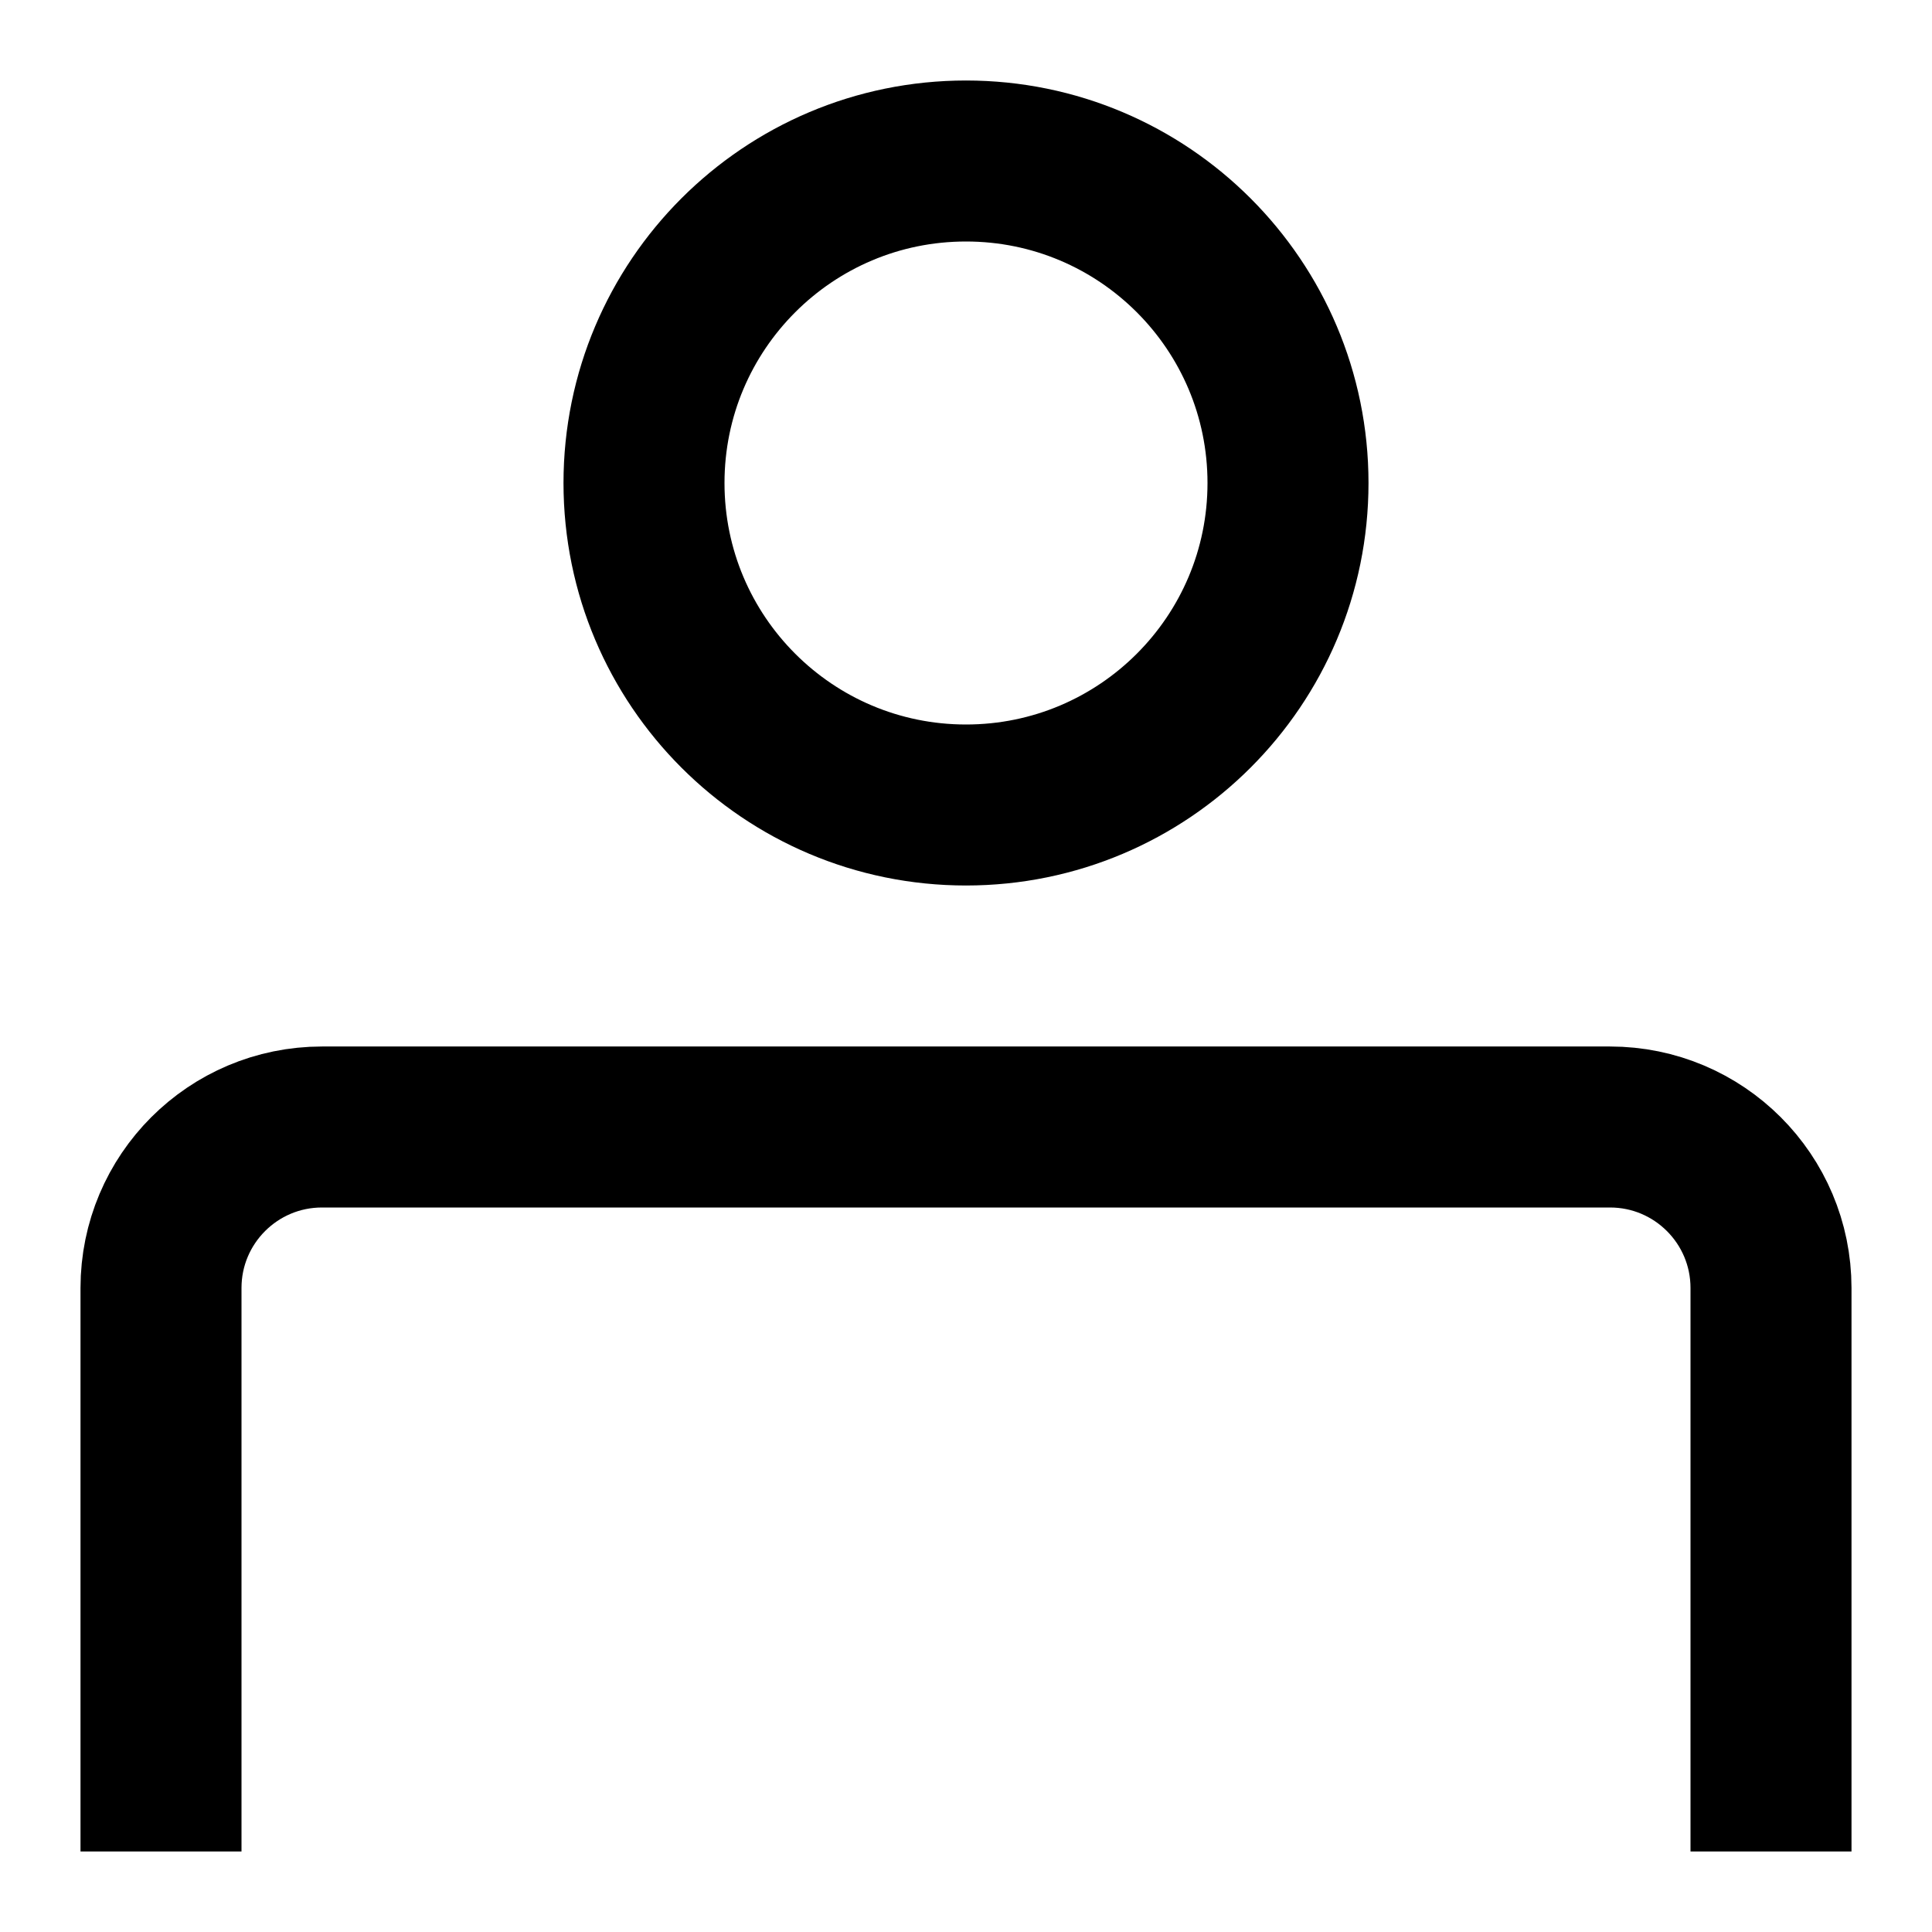
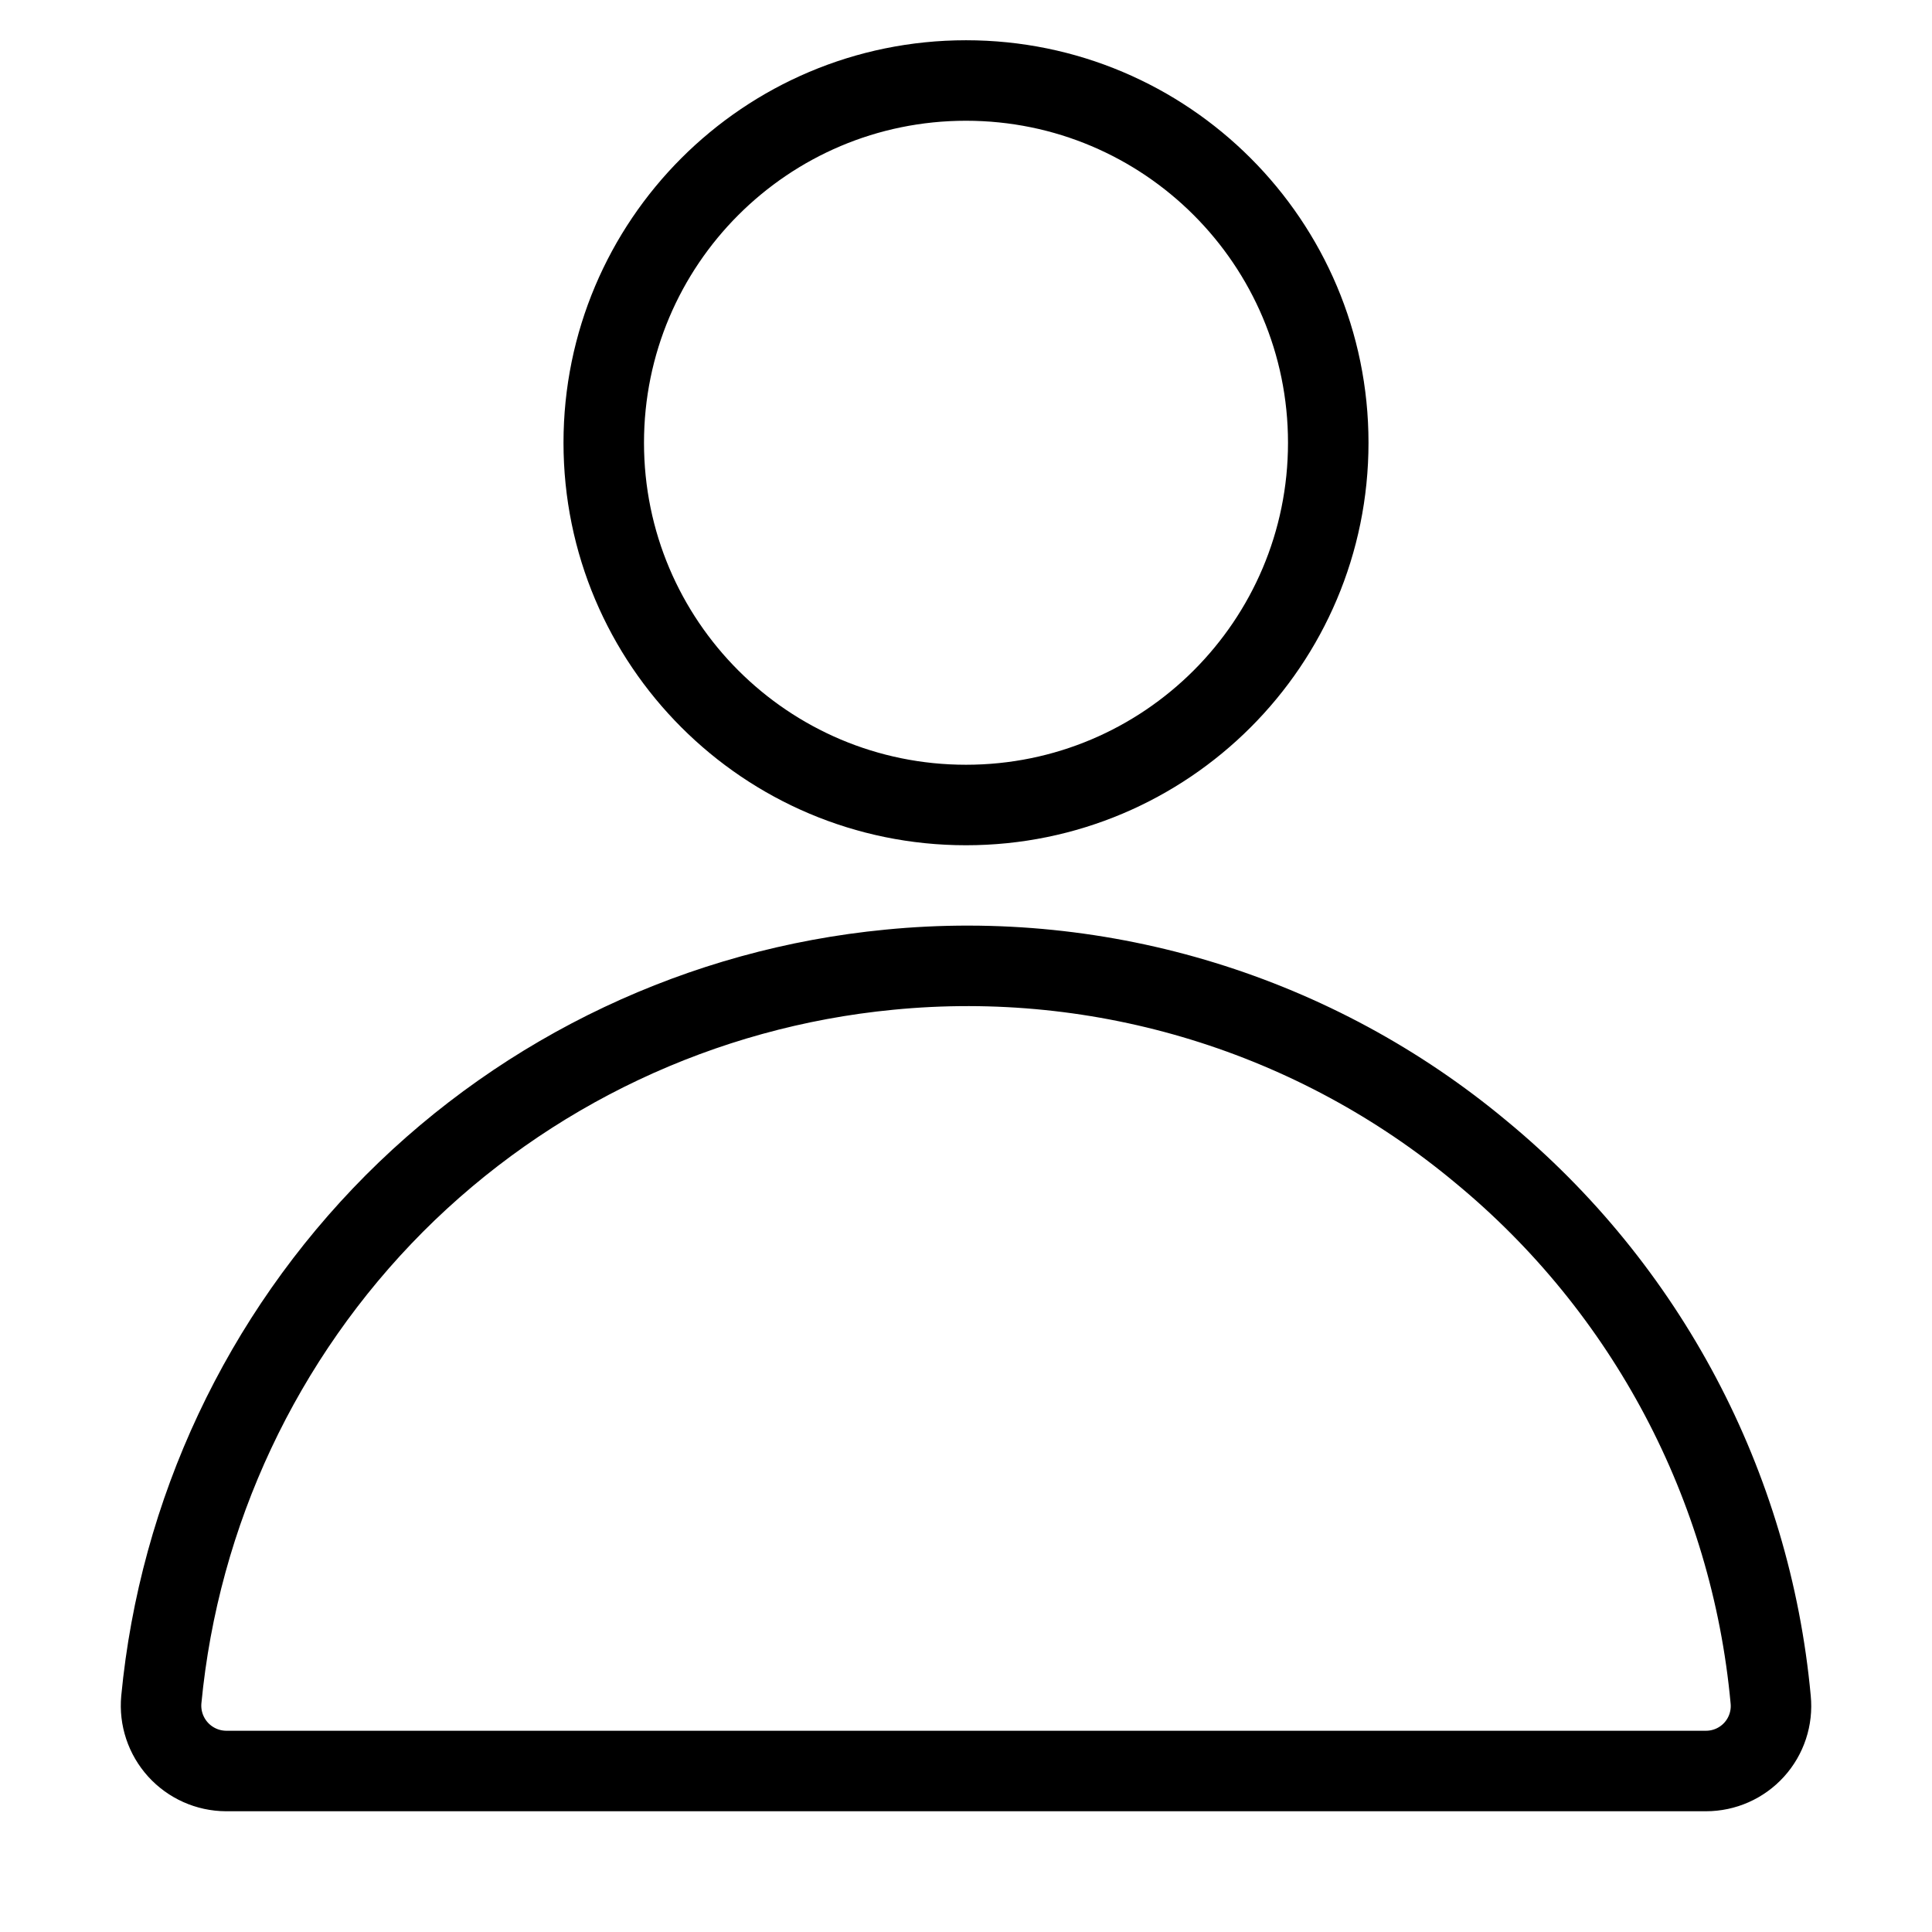
- <svg xmlns="http://www.w3.org/2000/svg" width="24" height="24" viewBox="0 0 24 24" stroke-width="2">
-   <g fill="none" fill-rule="evenodd" stroke-linejoin="round" stroke="currentColor">
-     <circle stroke-linecap="round" cx="12" cy="6" r="4" />
-     <path d="M2 23v-7a2 2 0 012-2h16a2 2 0 012 2v7" />
+ <svg xmlns="http://www.w3.org/2000/svg" width="24" height="24" viewBox="0 0 24 24" stroke-width="1" stroke-linejoin="round">
+   <g fill="none" fill-rule="evenodd" stroke="currentColor">
+     <circle cx="12" cy="5.5" r="4.5" />
+     <path d="M21.996 21.113a10.01 10.01 0 00-3.602-6.807 9.957 9.957 0 00-7.348-2.26 10.054 10.054 0 00-6.147 2.904 10.102 10.102 0 00-2.895 6.163.812.812 0 00.804.887h18.384a.807.807 0 00.804-.887z" />
  </g>
</svg>
